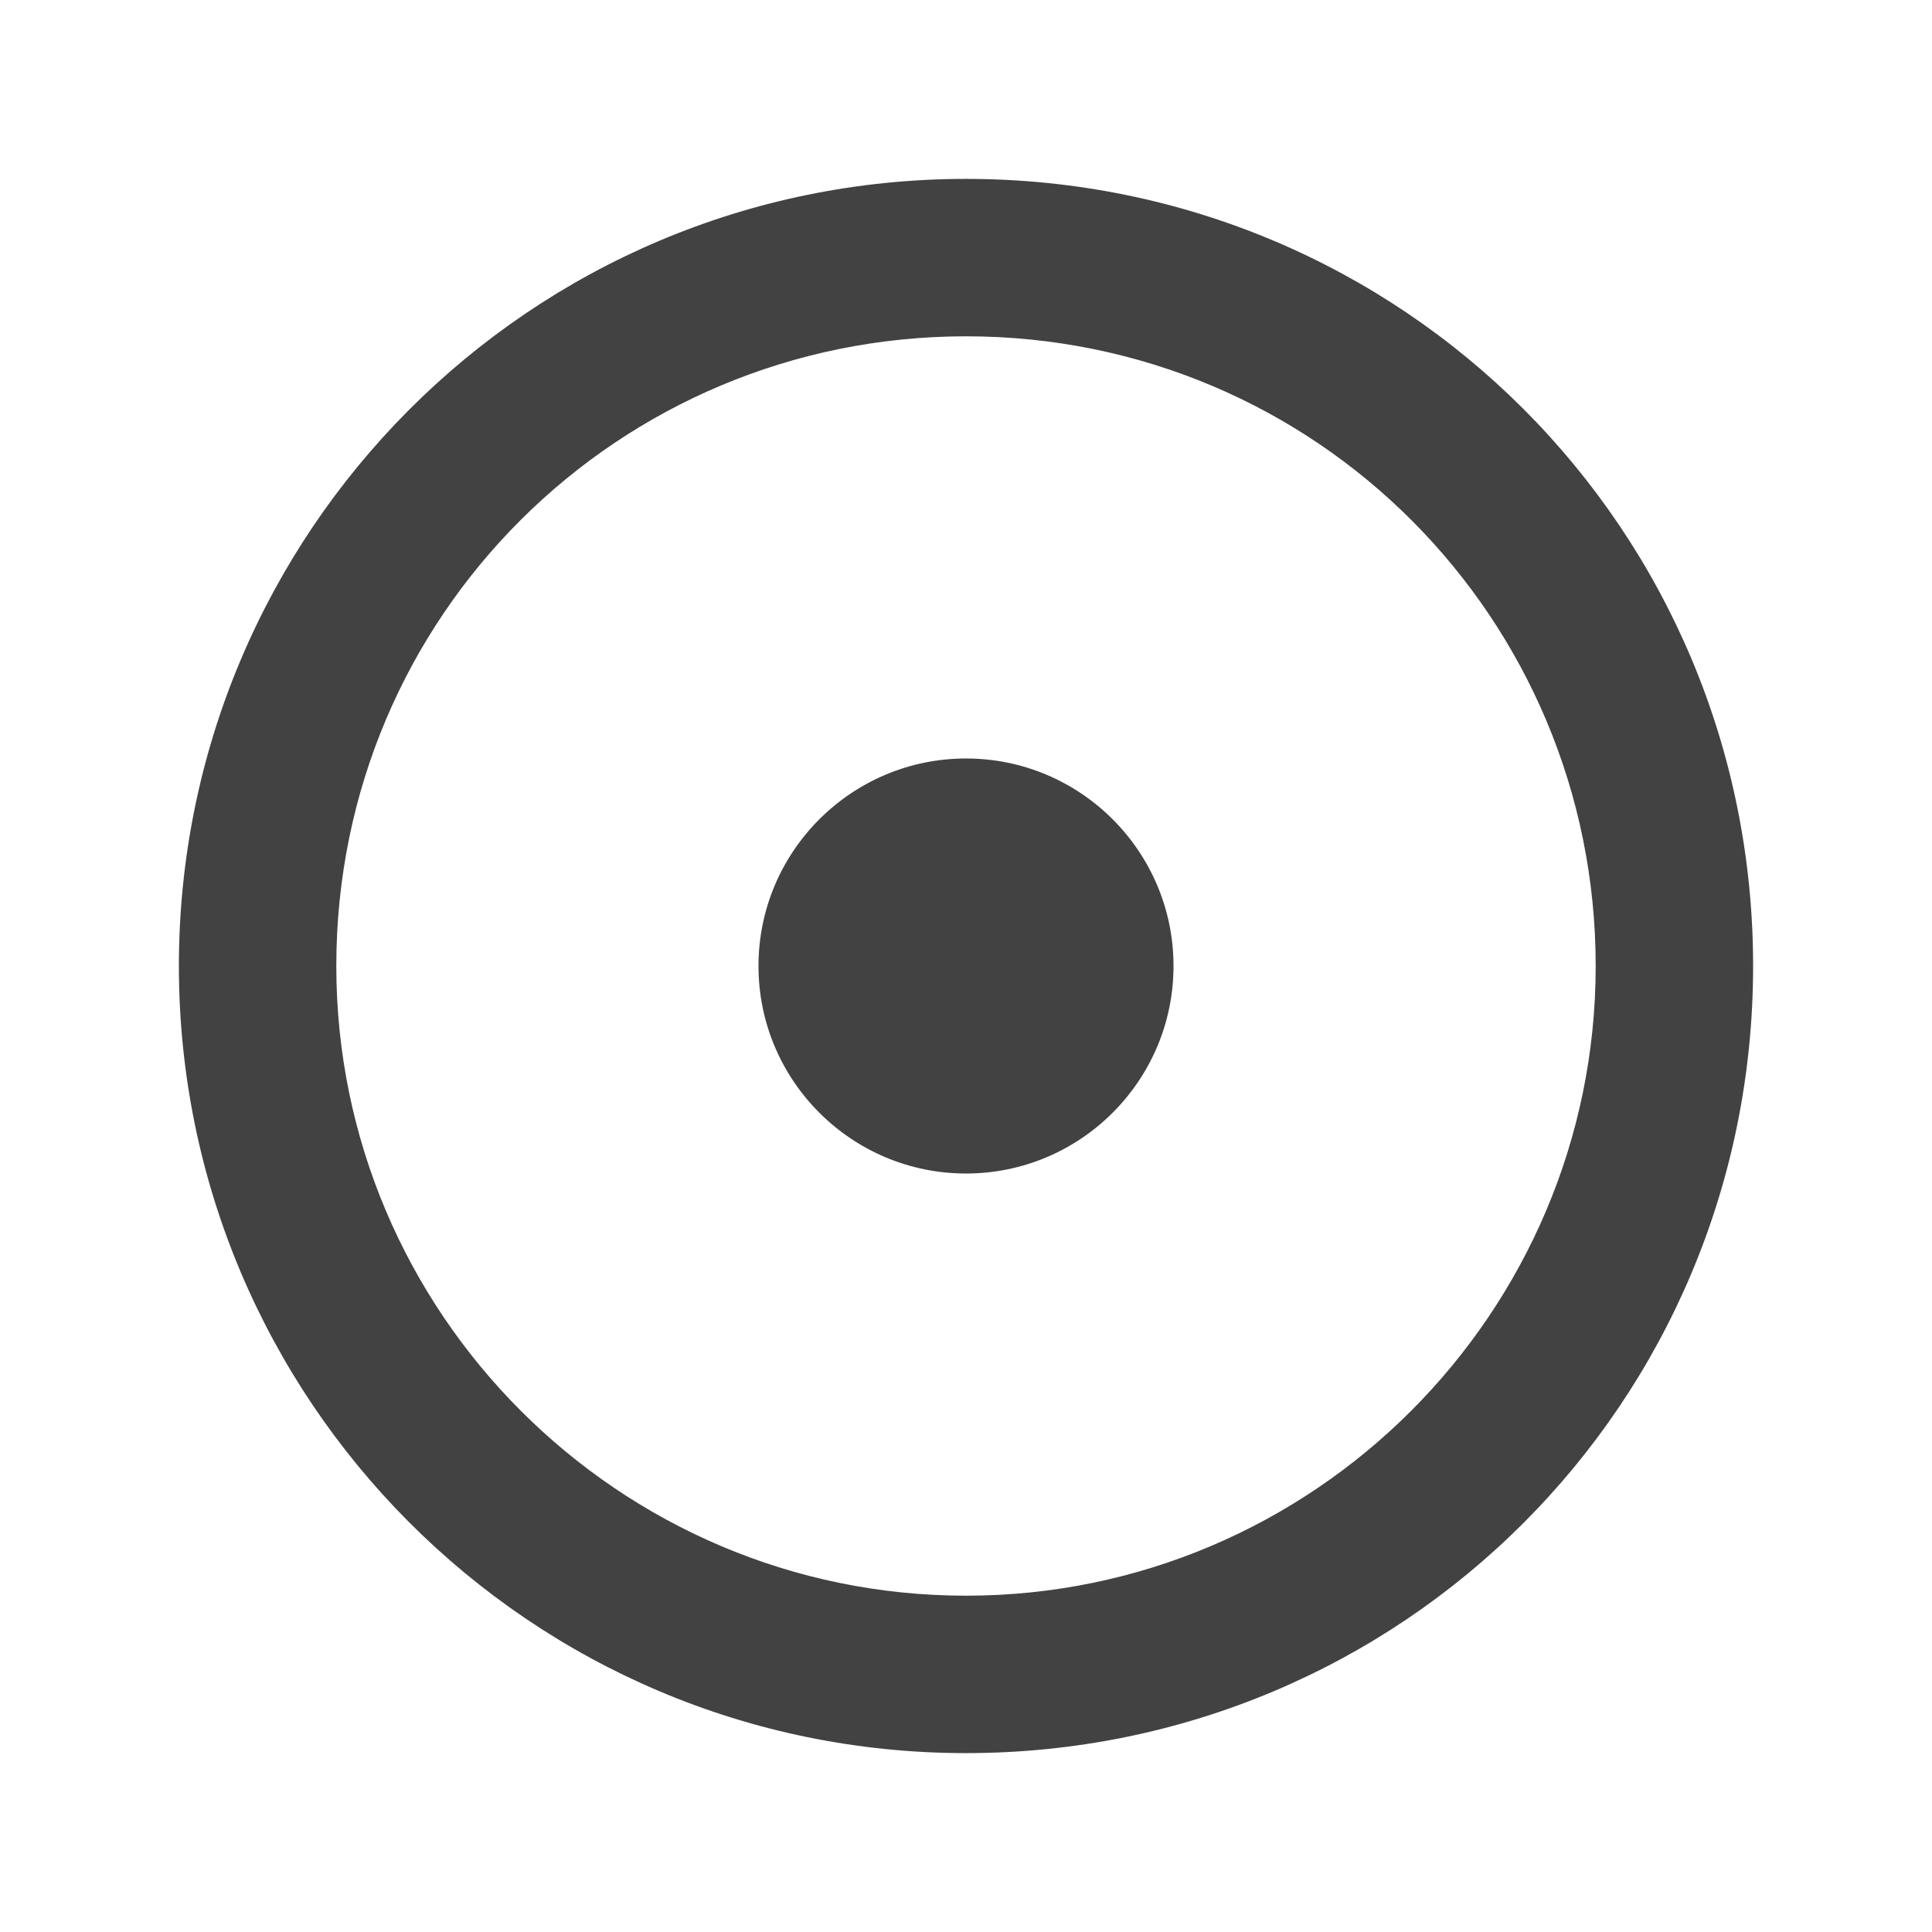
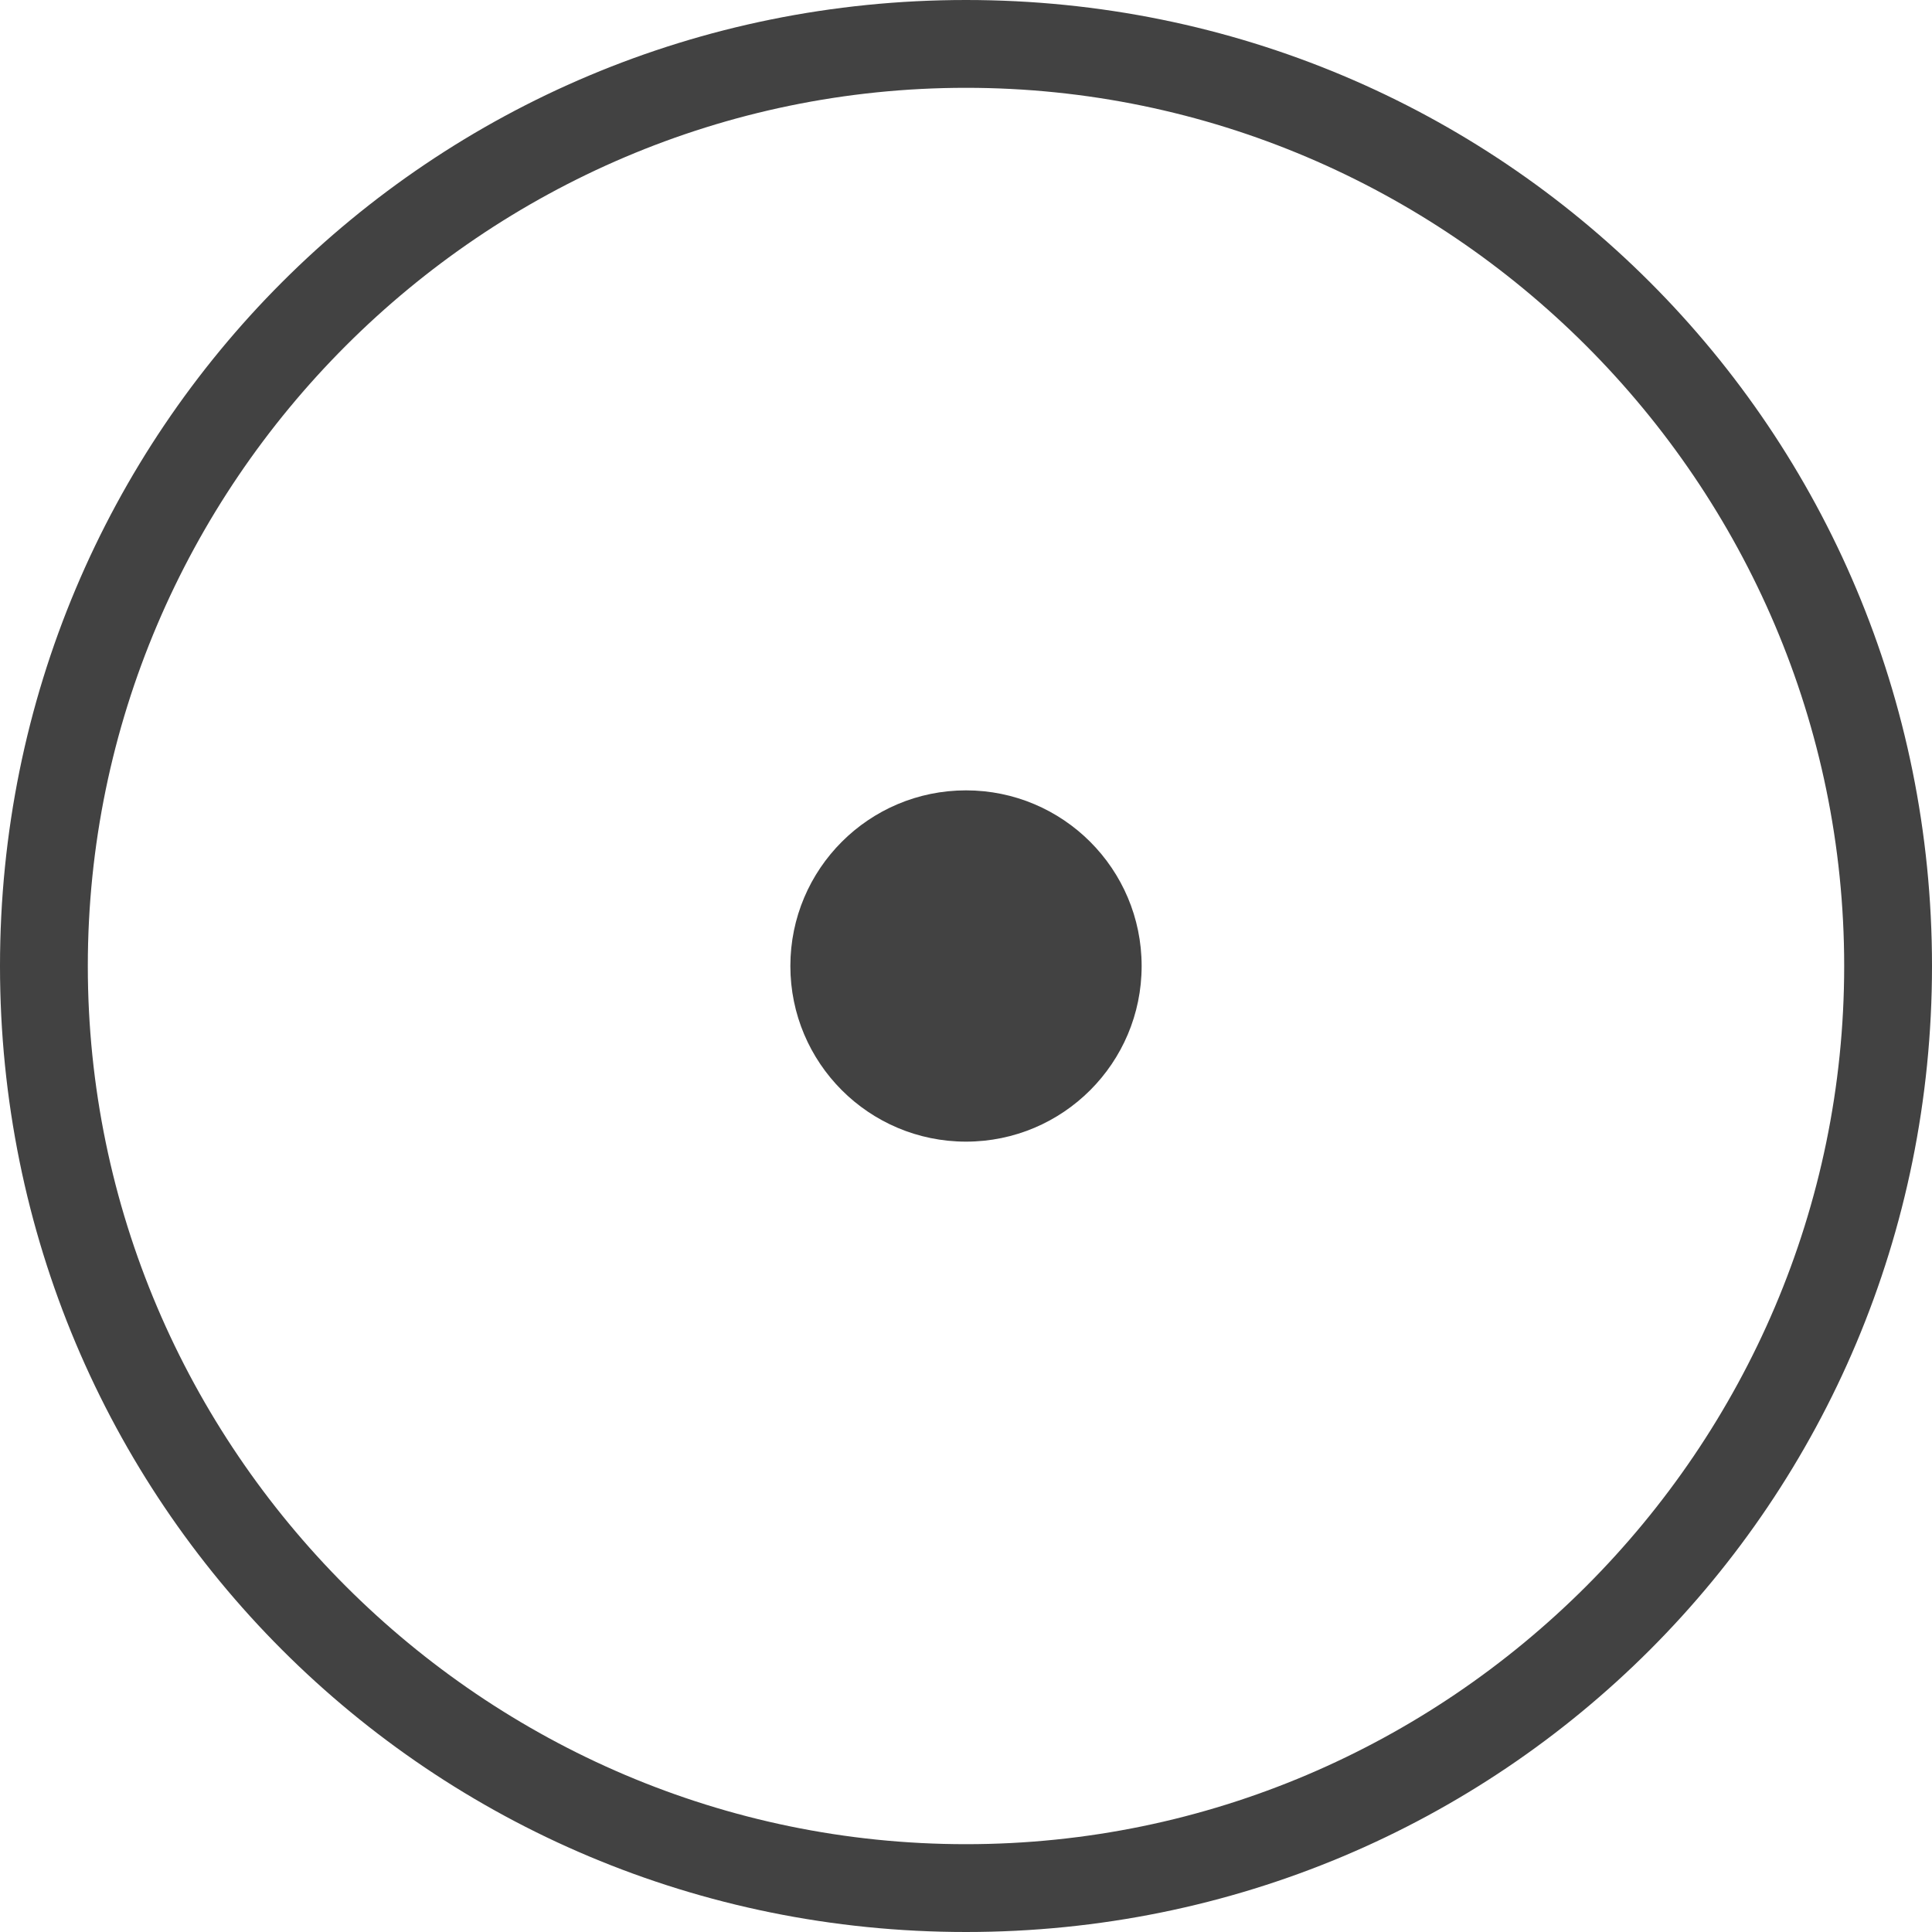
- <svg xmlns="http://www.w3.org/2000/svg" version="1.1" id="Слой_1" x="0px" y="0px" viewBox="0 0 54 54" style="enable-background:new 0 0 54 54;" xml:space="preserve">
+ <svg xmlns="http://www.w3.org/2000/svg" version="1.1" id="Слой_1" x="0px" y="0px" viewBox="0 0 44 44" style="enable-background:new 0 0 44 44;" xml:space="preserve">
  <style type="text/css">
- 	.st0{display:none;}
- 	.st1{display:inline;fill:#41A9B2;}
- 	.st2{fill:#424242;}
+ 	.st0{fill:#424242;}
</style>
-   <g class="st0">
-     <path class="st1" d="M27,7c11,0,20,9,20,20s-9,20-20,20S7,38,7,27S16,7,27,7 M27,5C14.8,5,5,14.8,5,27s9.8,22,22,22s22-9.8,22-22   S39.2,5,27,5L27,5z" />
-     <circle class="st1" cx="27" cy="27" r="4" />
-   </g>
  <g>
-     <path class="st2" d="M27,5C14.8,5,5,14.9,5,27s9.8,22,22,22c12.2,0,22-9.8,22-22S39.2,5,27,5z M27,44.6c-9.7,0-17.6-7.9-17.6-17.6   c0-9.8,7.9-17.6,17.6-17.6c9.8,0,17.6,7.9,17.6,17.6C44.6,36.7,36.7,44.6,27,44.6z" />
-     <path class="st2" d="M27,21.2c-3.2,0-5.8,2.6-5.8,5.8c0,3.2,2.6,5.8,5.8,5.8c3.2,0,5.8-2.6,5.8-5.8C32.8,23.8,30.2,21.2,27,21.2z" />
+     <path class="st0" d="M22,2c11,0,20,9,20,20s-9,20-20,20S2,33,2,22S11,2,22,2 M22,0C9.8,0,0,9.8,0,22s9.8,22,22,22s22-9.8,22-22   S34.2,0,22,0L22,0z" />
+     <circle class="st0" cx="22" cy="22" r="4" />
  </g>
</svg>
